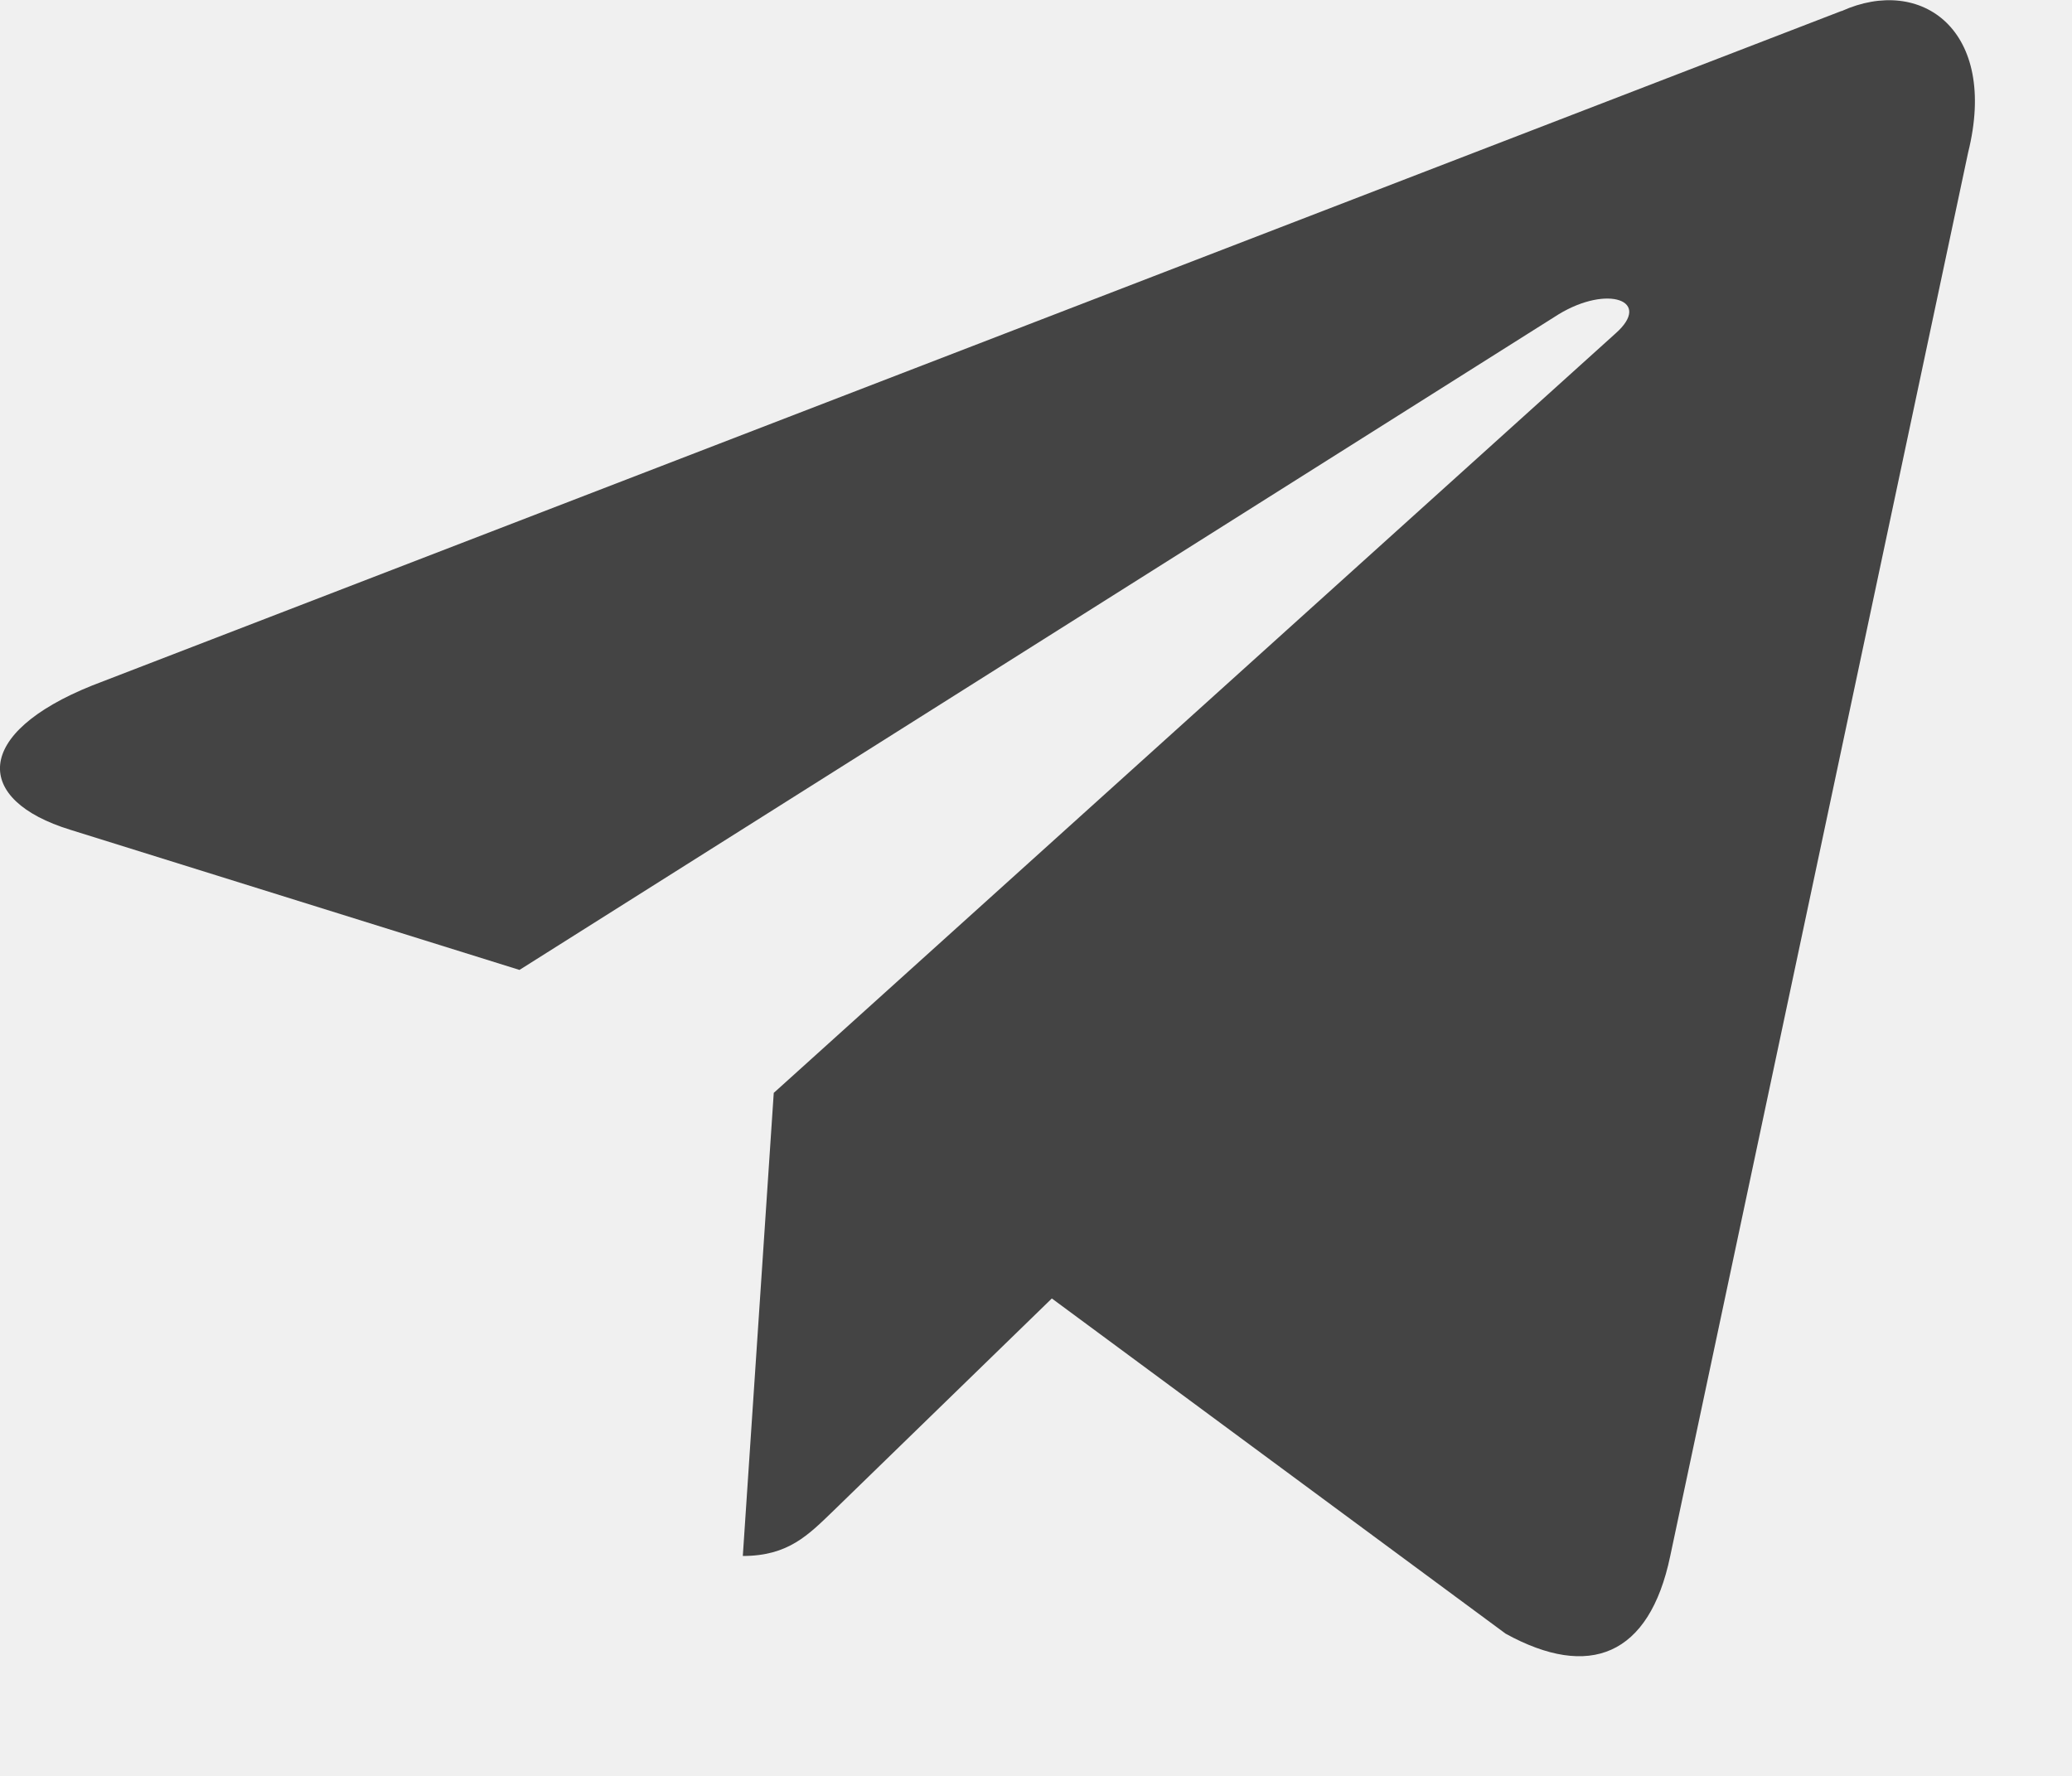
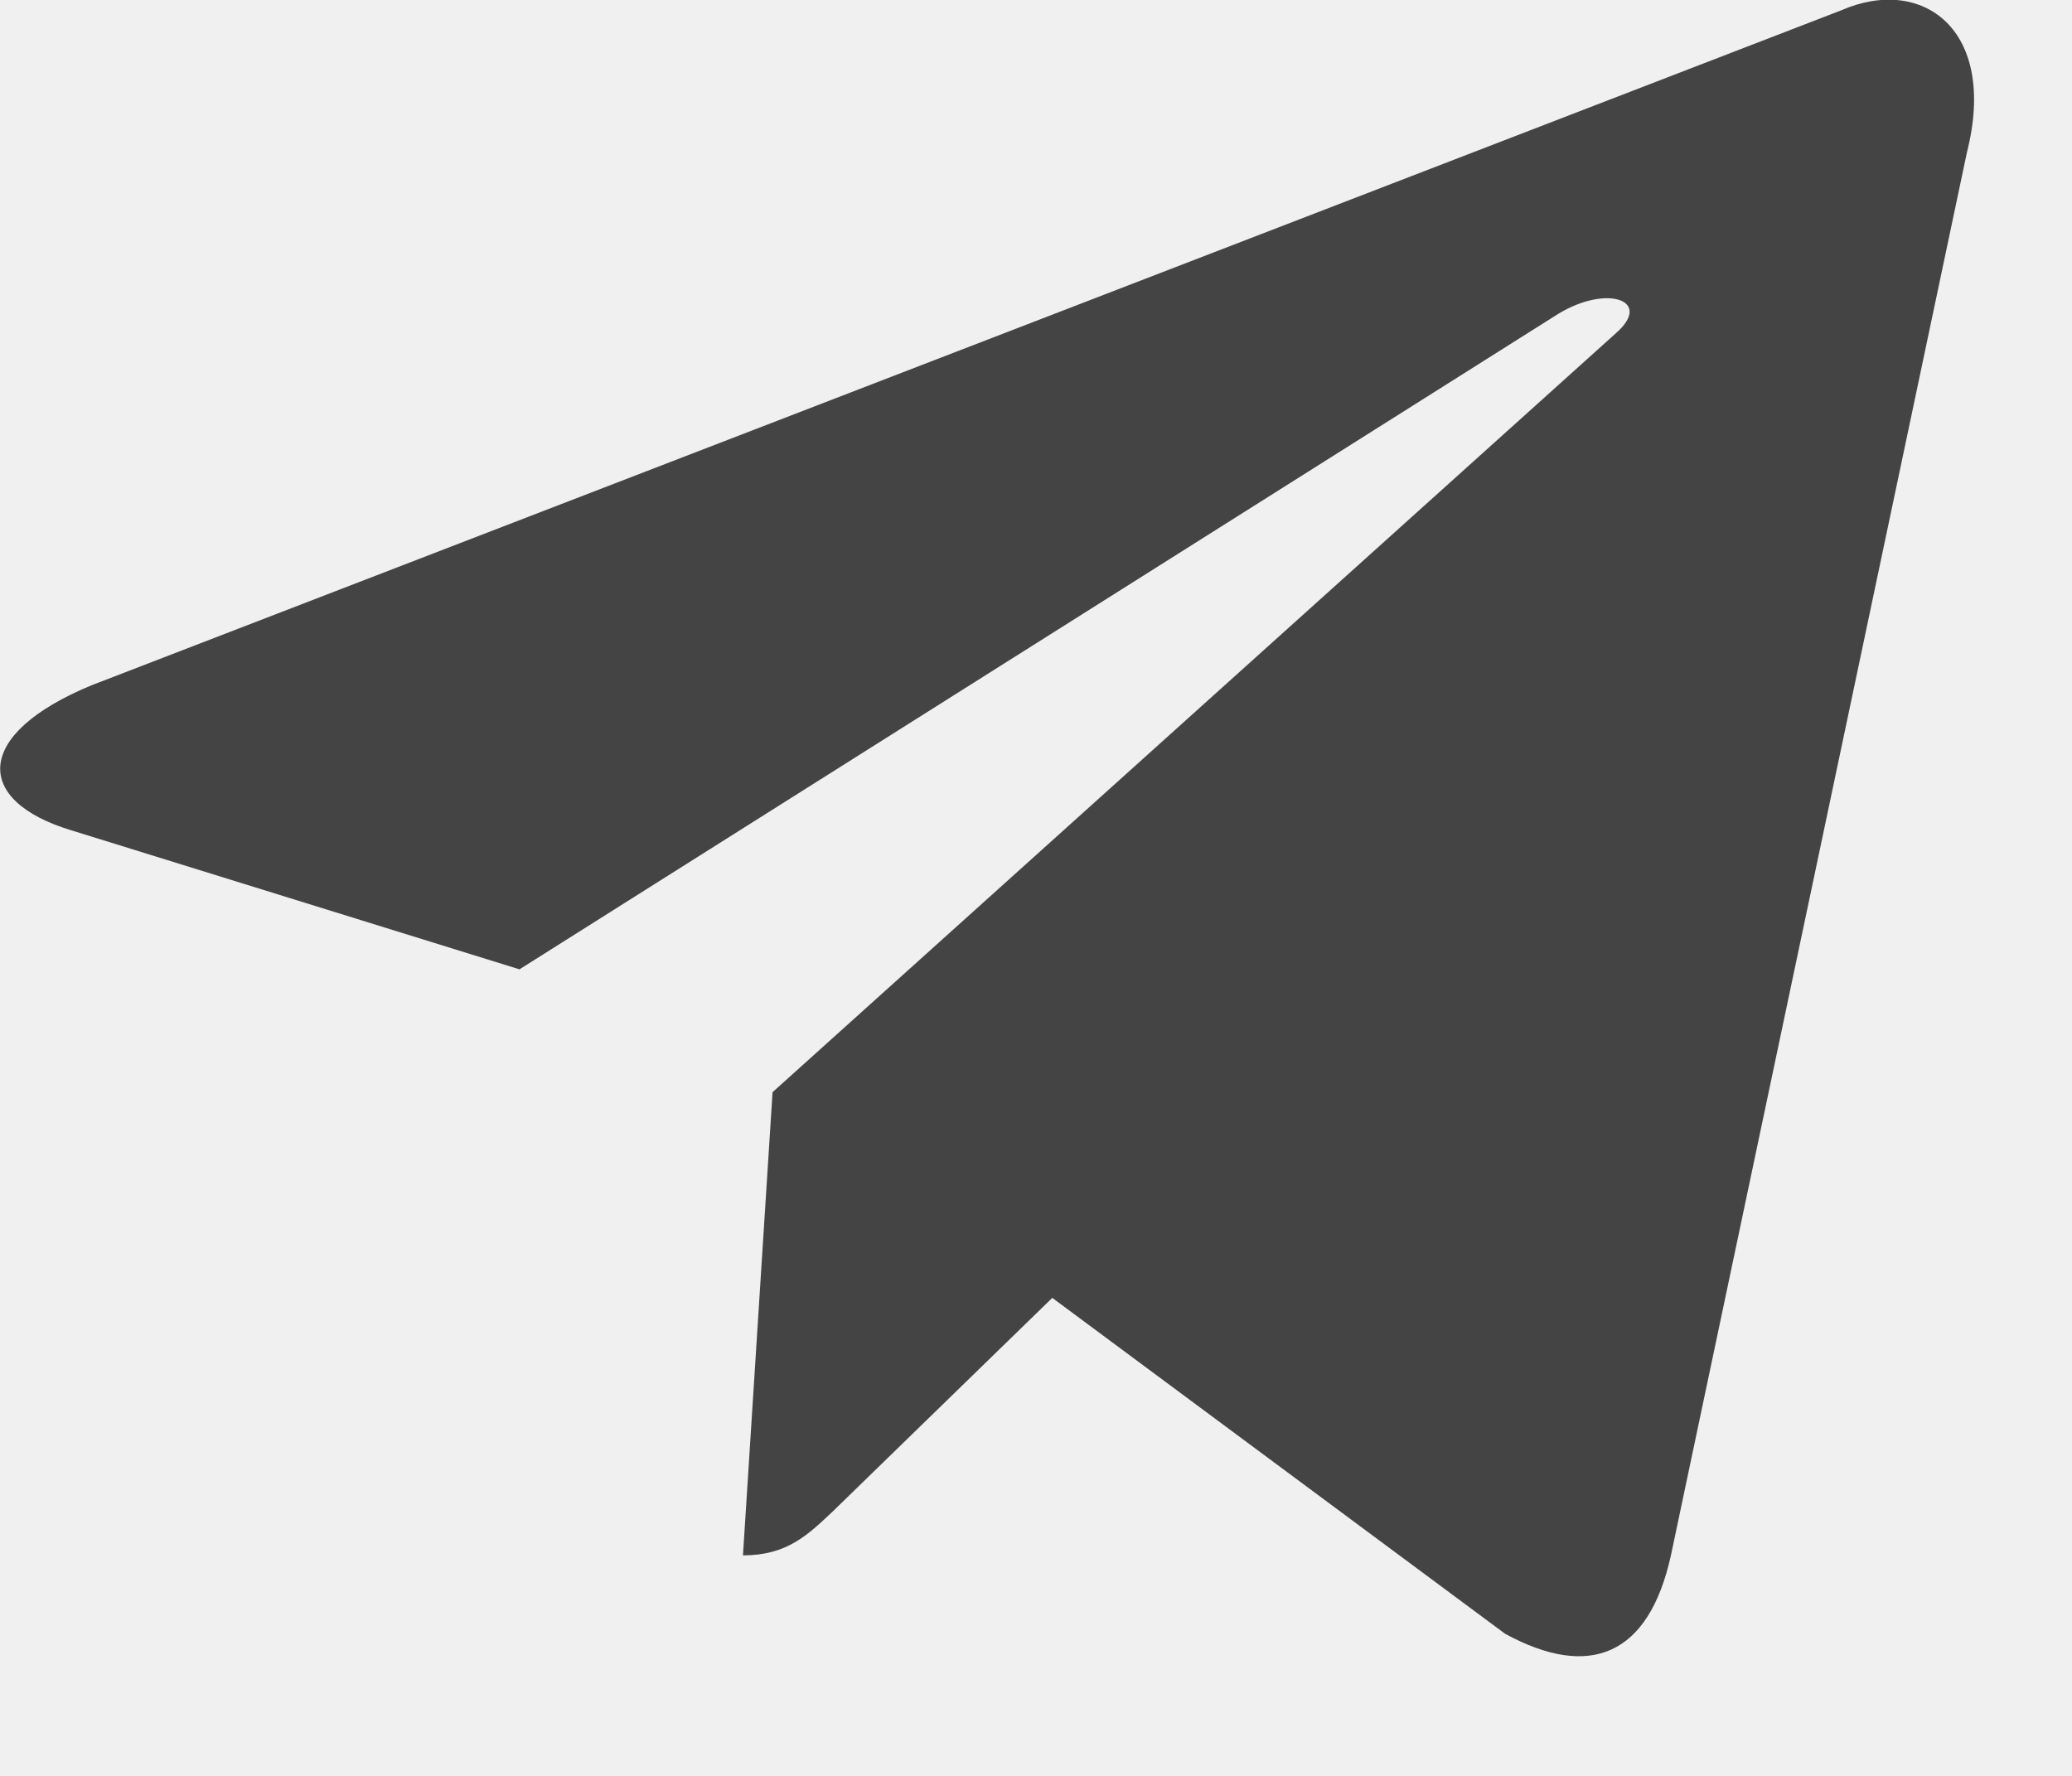
<svg xmlns="http://www.w3.org/2000/svg" width="14" height="12" viewBox="0 0 14 12" fill="none">
-   <g clip-path="url(#a)">
-     <path d="m12.443.074-11.82 4.558c-.807.324-.802.774-.148.975l3.035.947 7.021-4.43c.332-.202.635-.093.386.128L5.228 7.385h-.001l.001.001-.209 3.128c.307 0 .442-.141.614-.307l1.474-1.433 3.066 2.265c.565.311.971.151 1.112-.523l2.013-9.485c.206-.826-.315-1.2-.855-.956Z" fill="#444" />
-   </g>
-   <defs>
-     <clipPath id="a">
-       <path fill="#fff" d="M0 0h14v12H0z" />
-     </clipPath>
-   </defs>
+   <path d="M12.44.07.62 4.63c-.8.33-.8.78-.14.98l3.03.94 7.02-4.43c.33-.2.64-.09.39.13l-5.7 5.13-.2 3.13c.3 0 .44-.14.61-.3l1.48-1.44 3.06 2.27c.57.31.97.15 1.12-.53l2-9.48c.21-.83-.3-1.2-.85-.96Z" fill="#444" />
</svg>
